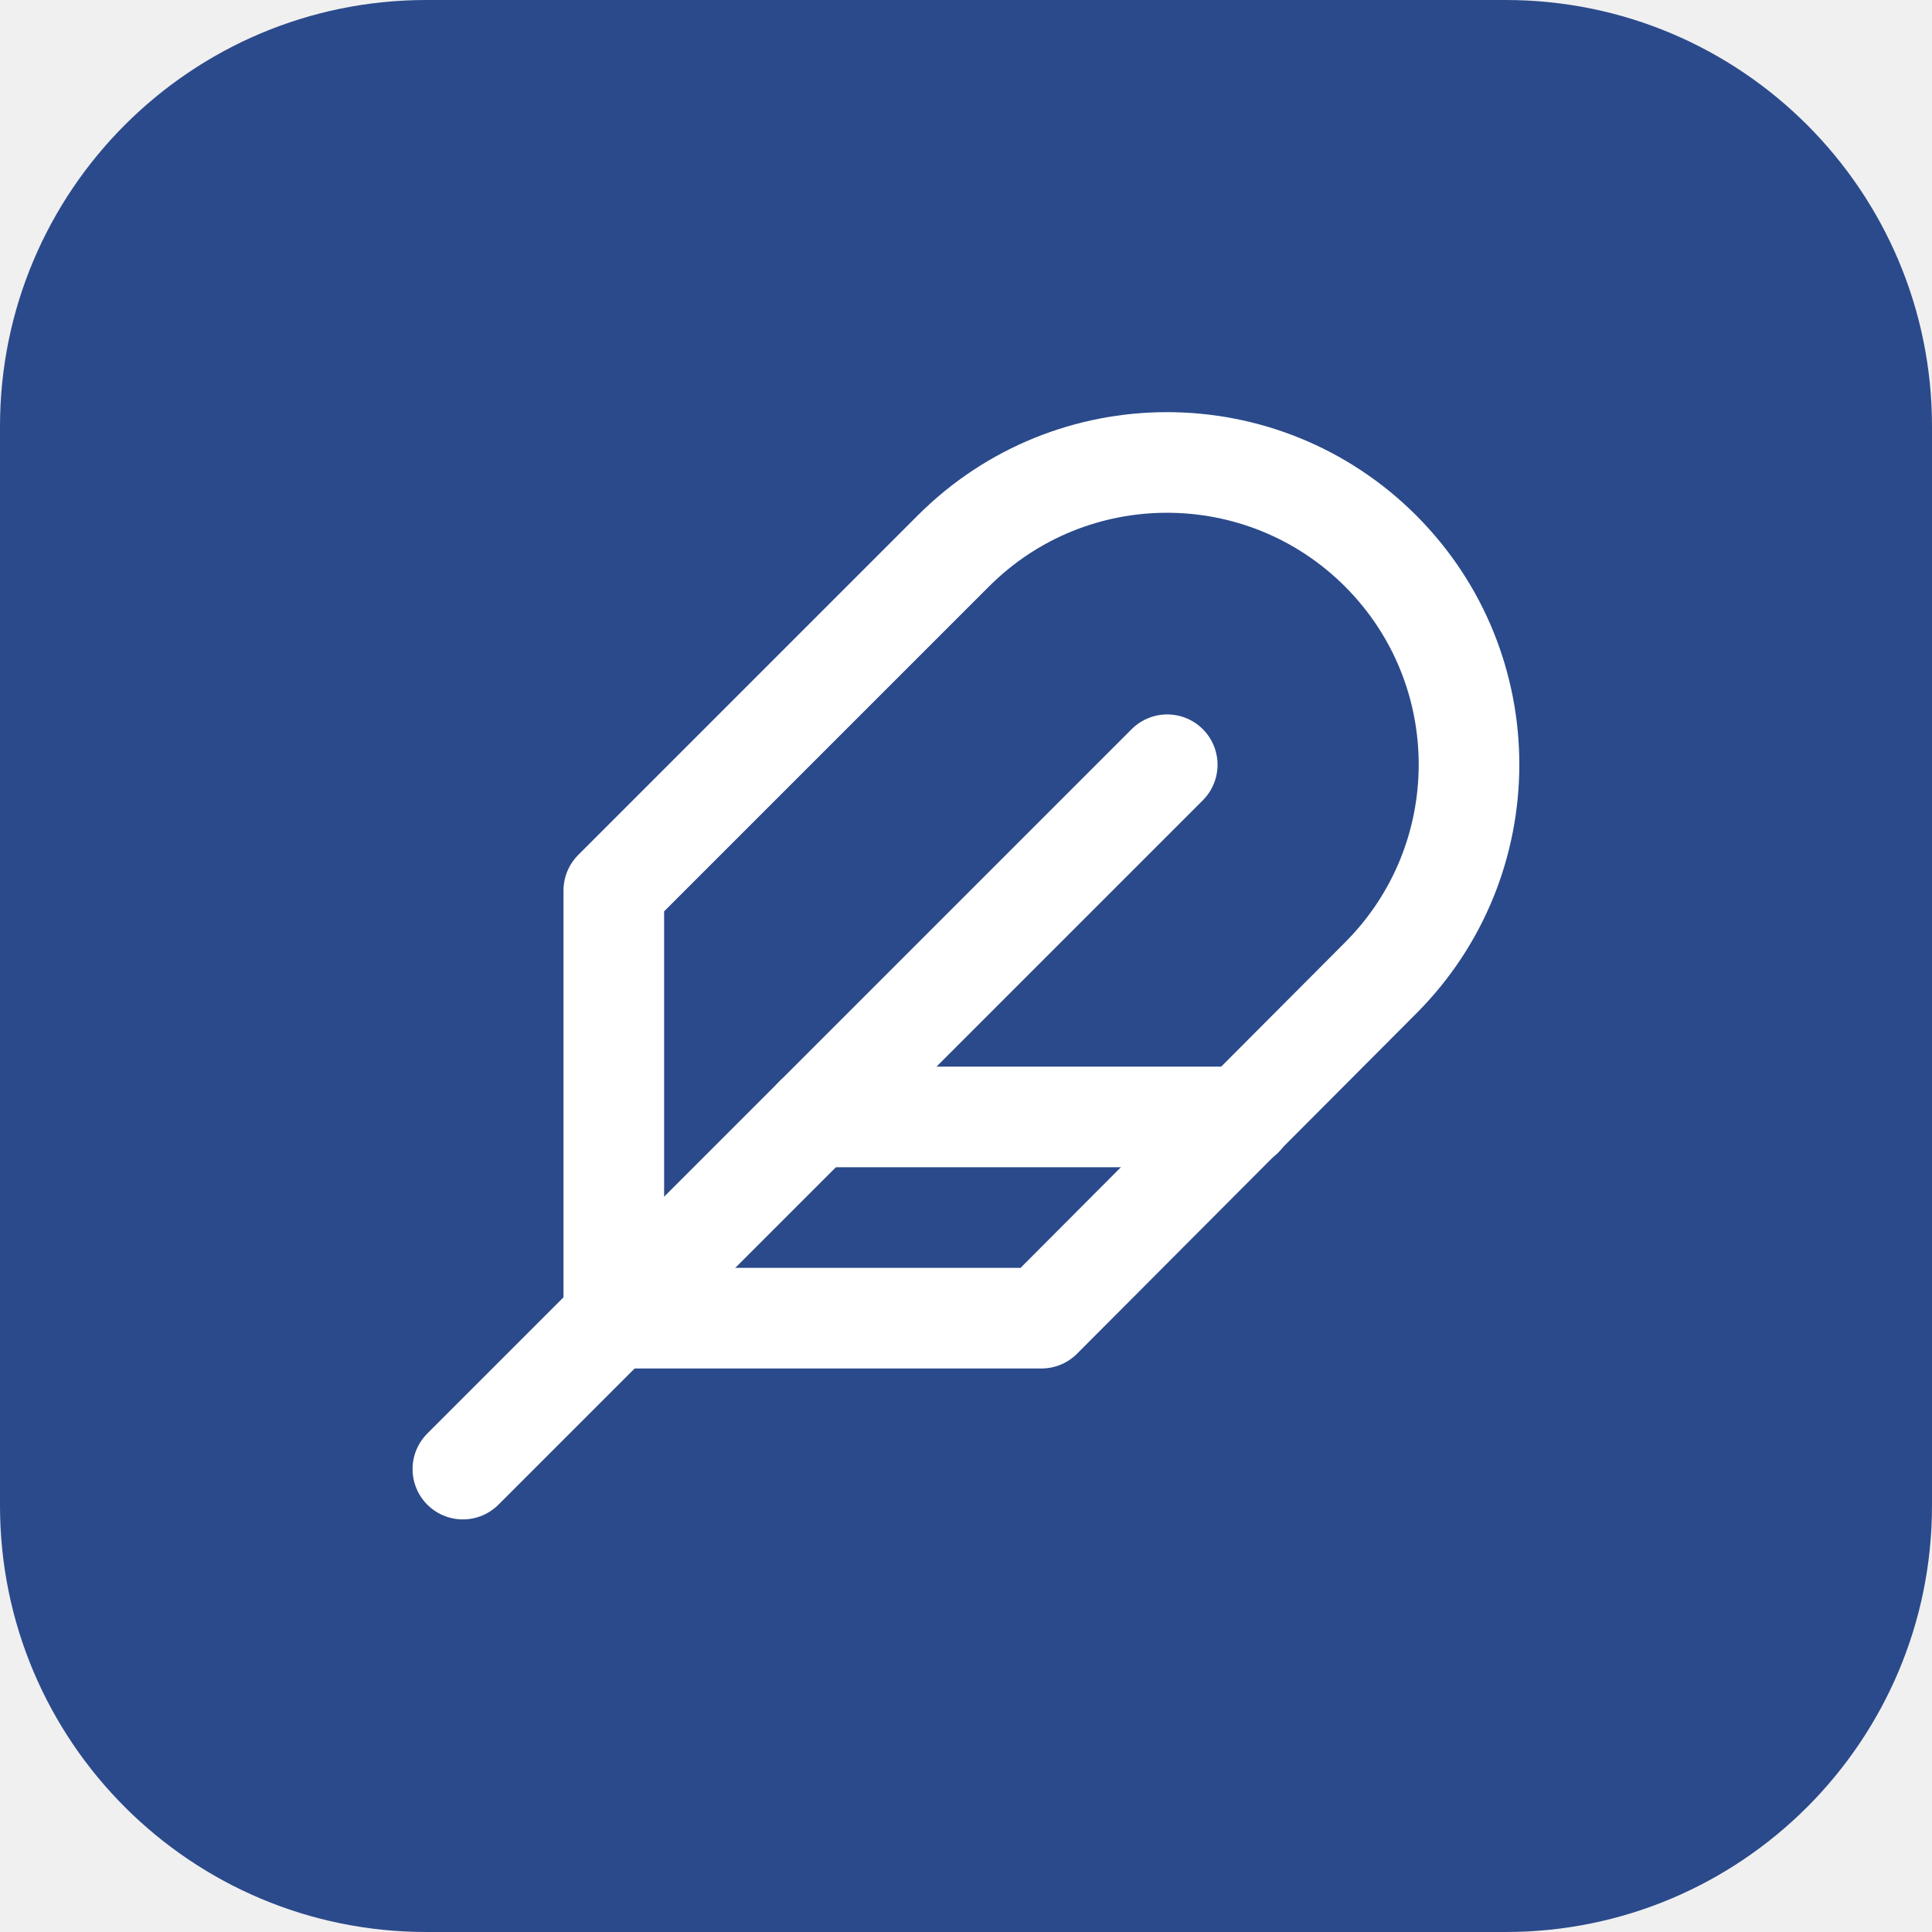
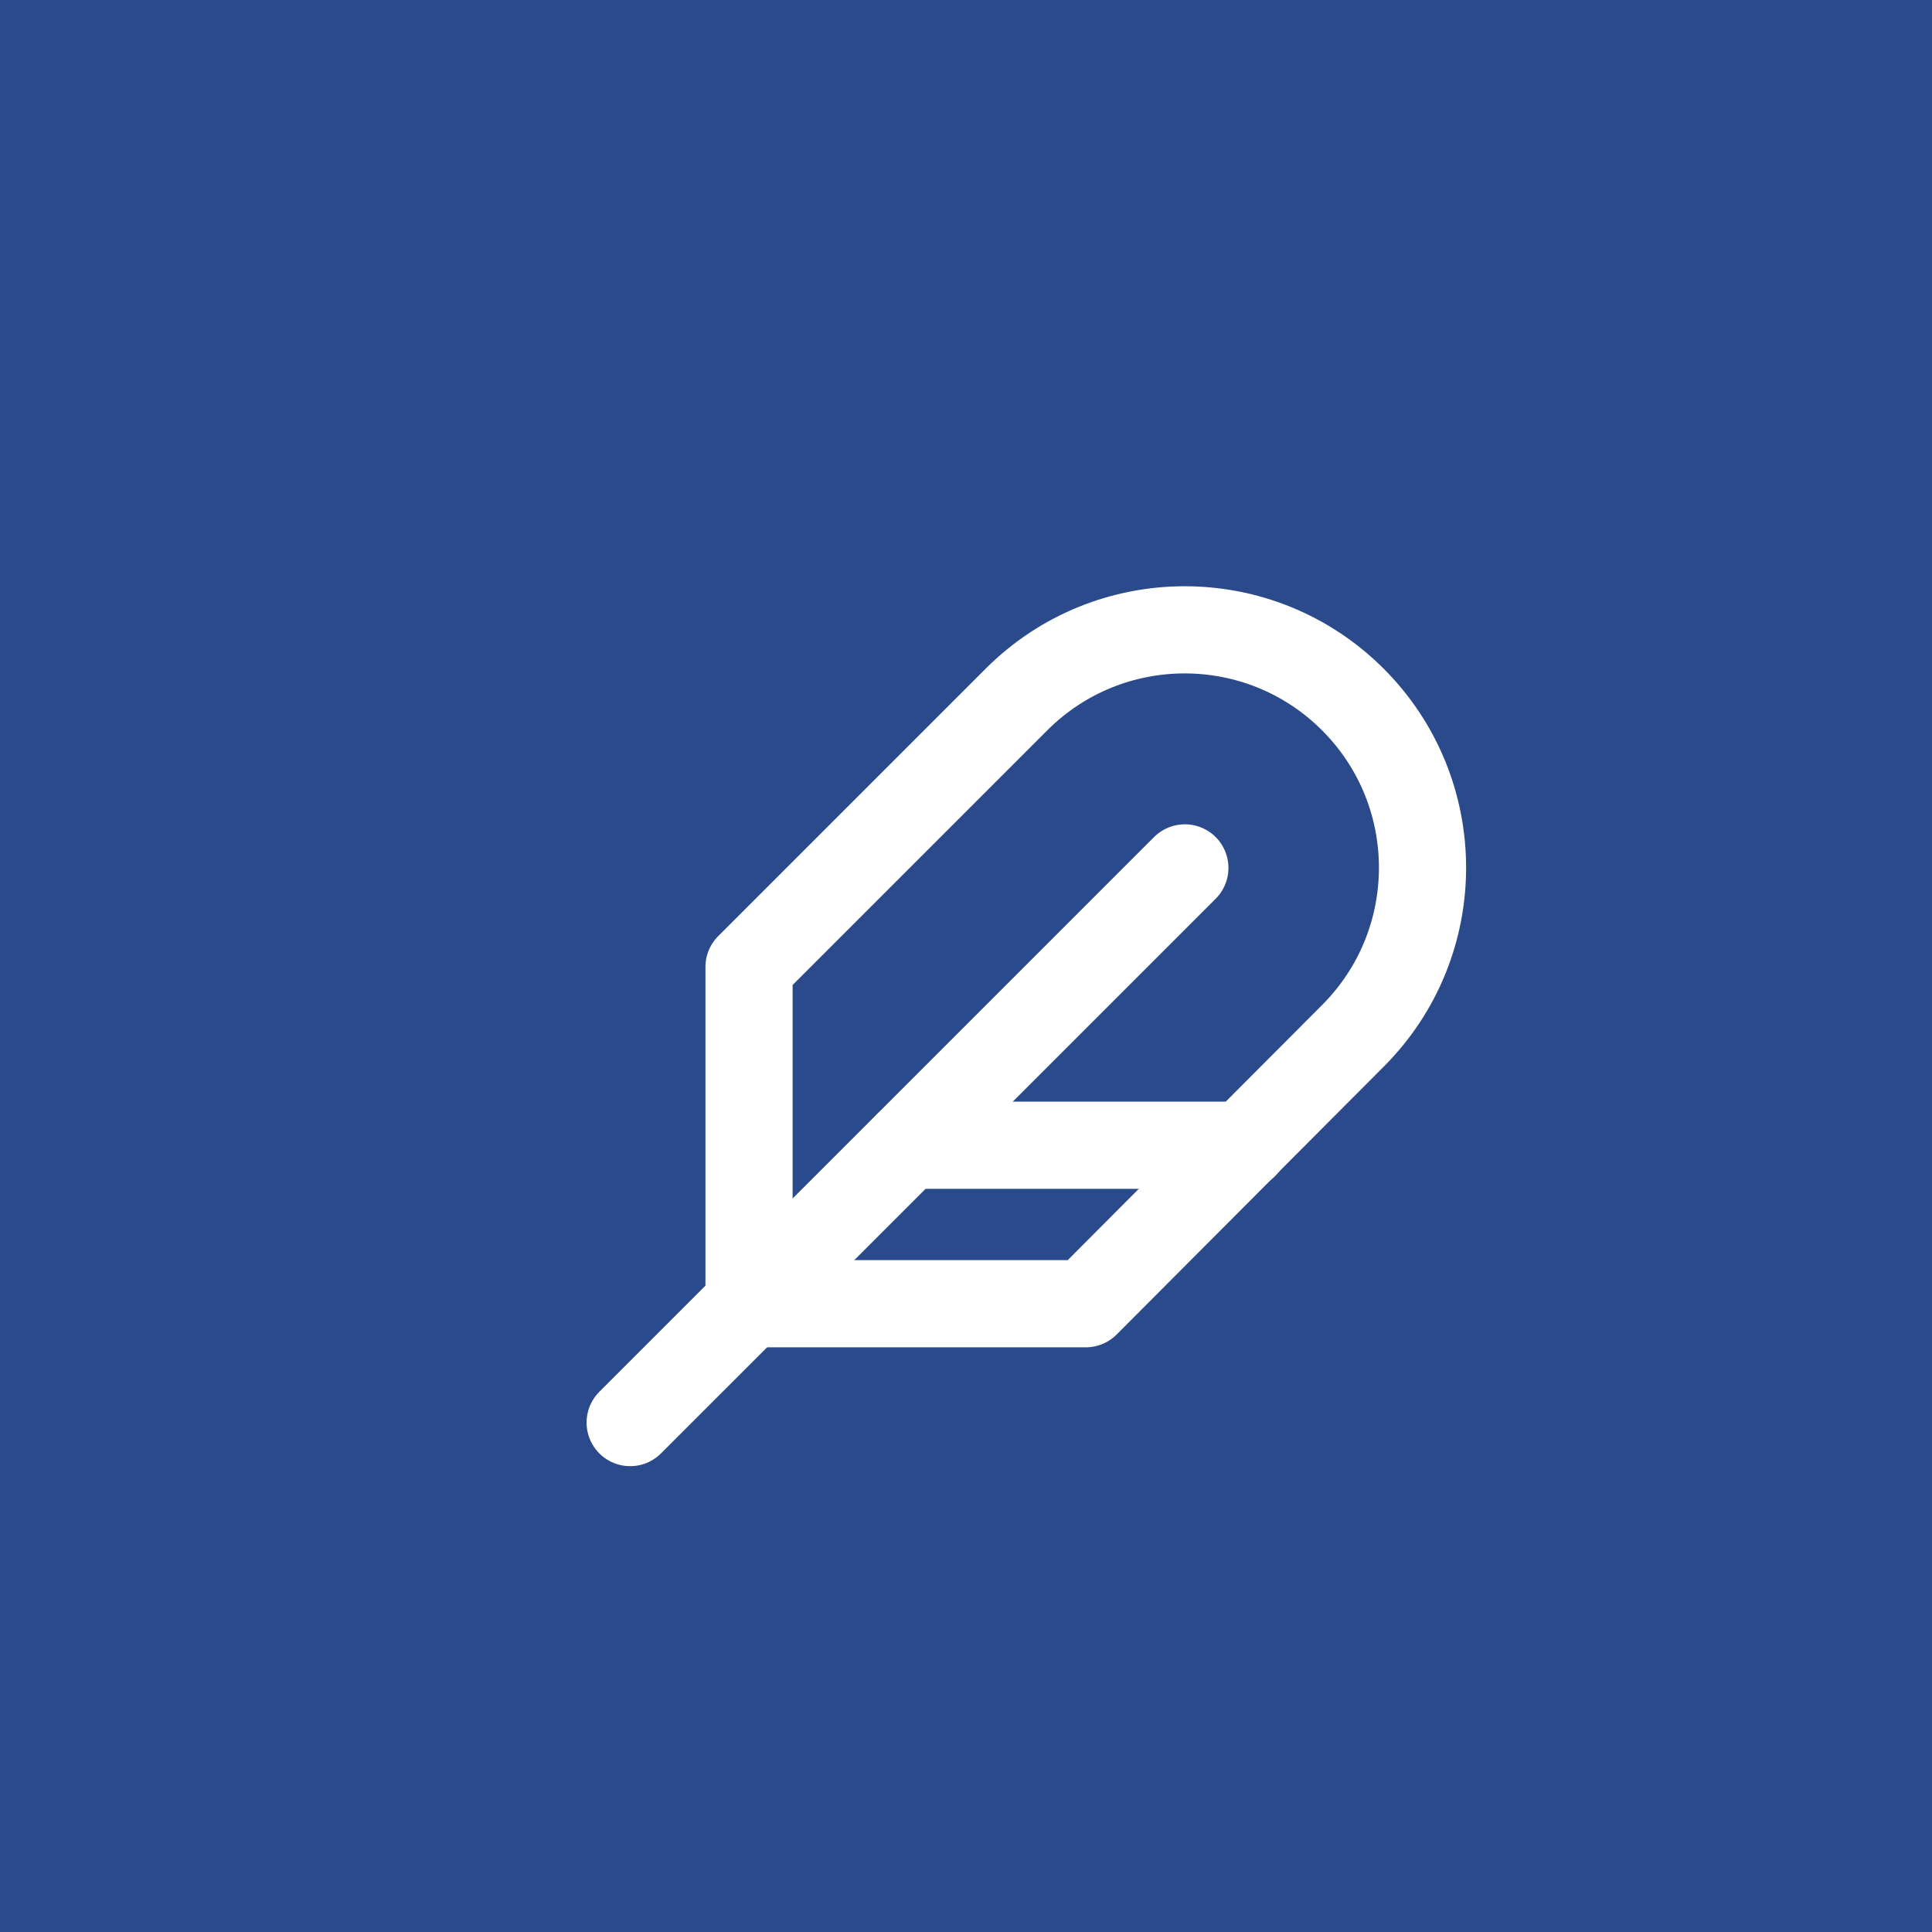
<svg xmlns="http://www.w3.org/2000/svg" viewBox="0 0 512 512" width="512" height="512">
-   <rect width="512" height="512" rx="113" ry="113" fill="#2B4A8B" />
-   <g transform="translate(96 96) scale(13.333)" fill="none" stroke="#FFFFFF" stroke-width="2" stroke-linecap="round" stroke-linejoin="round">
+   <rect width="512" height="512" fill="#2B4A8B" />
+   <g transform="translate(146 146) scale(10.5)" fill="none" stroke="#FFFFFF" stroke-width="2.2" stroke-linecap="round" stroke-linejoin="round">
    <path d="M20.24 12.24a6 6 0 0 0-8.49-8.49L5 10.5V19h8.5z" />
    <line x1="16" y1="8" x2="2" y2="22" />
    <line x1="17.5" y1="15" x2="9" y2="15" />
  </g>
</svg>
